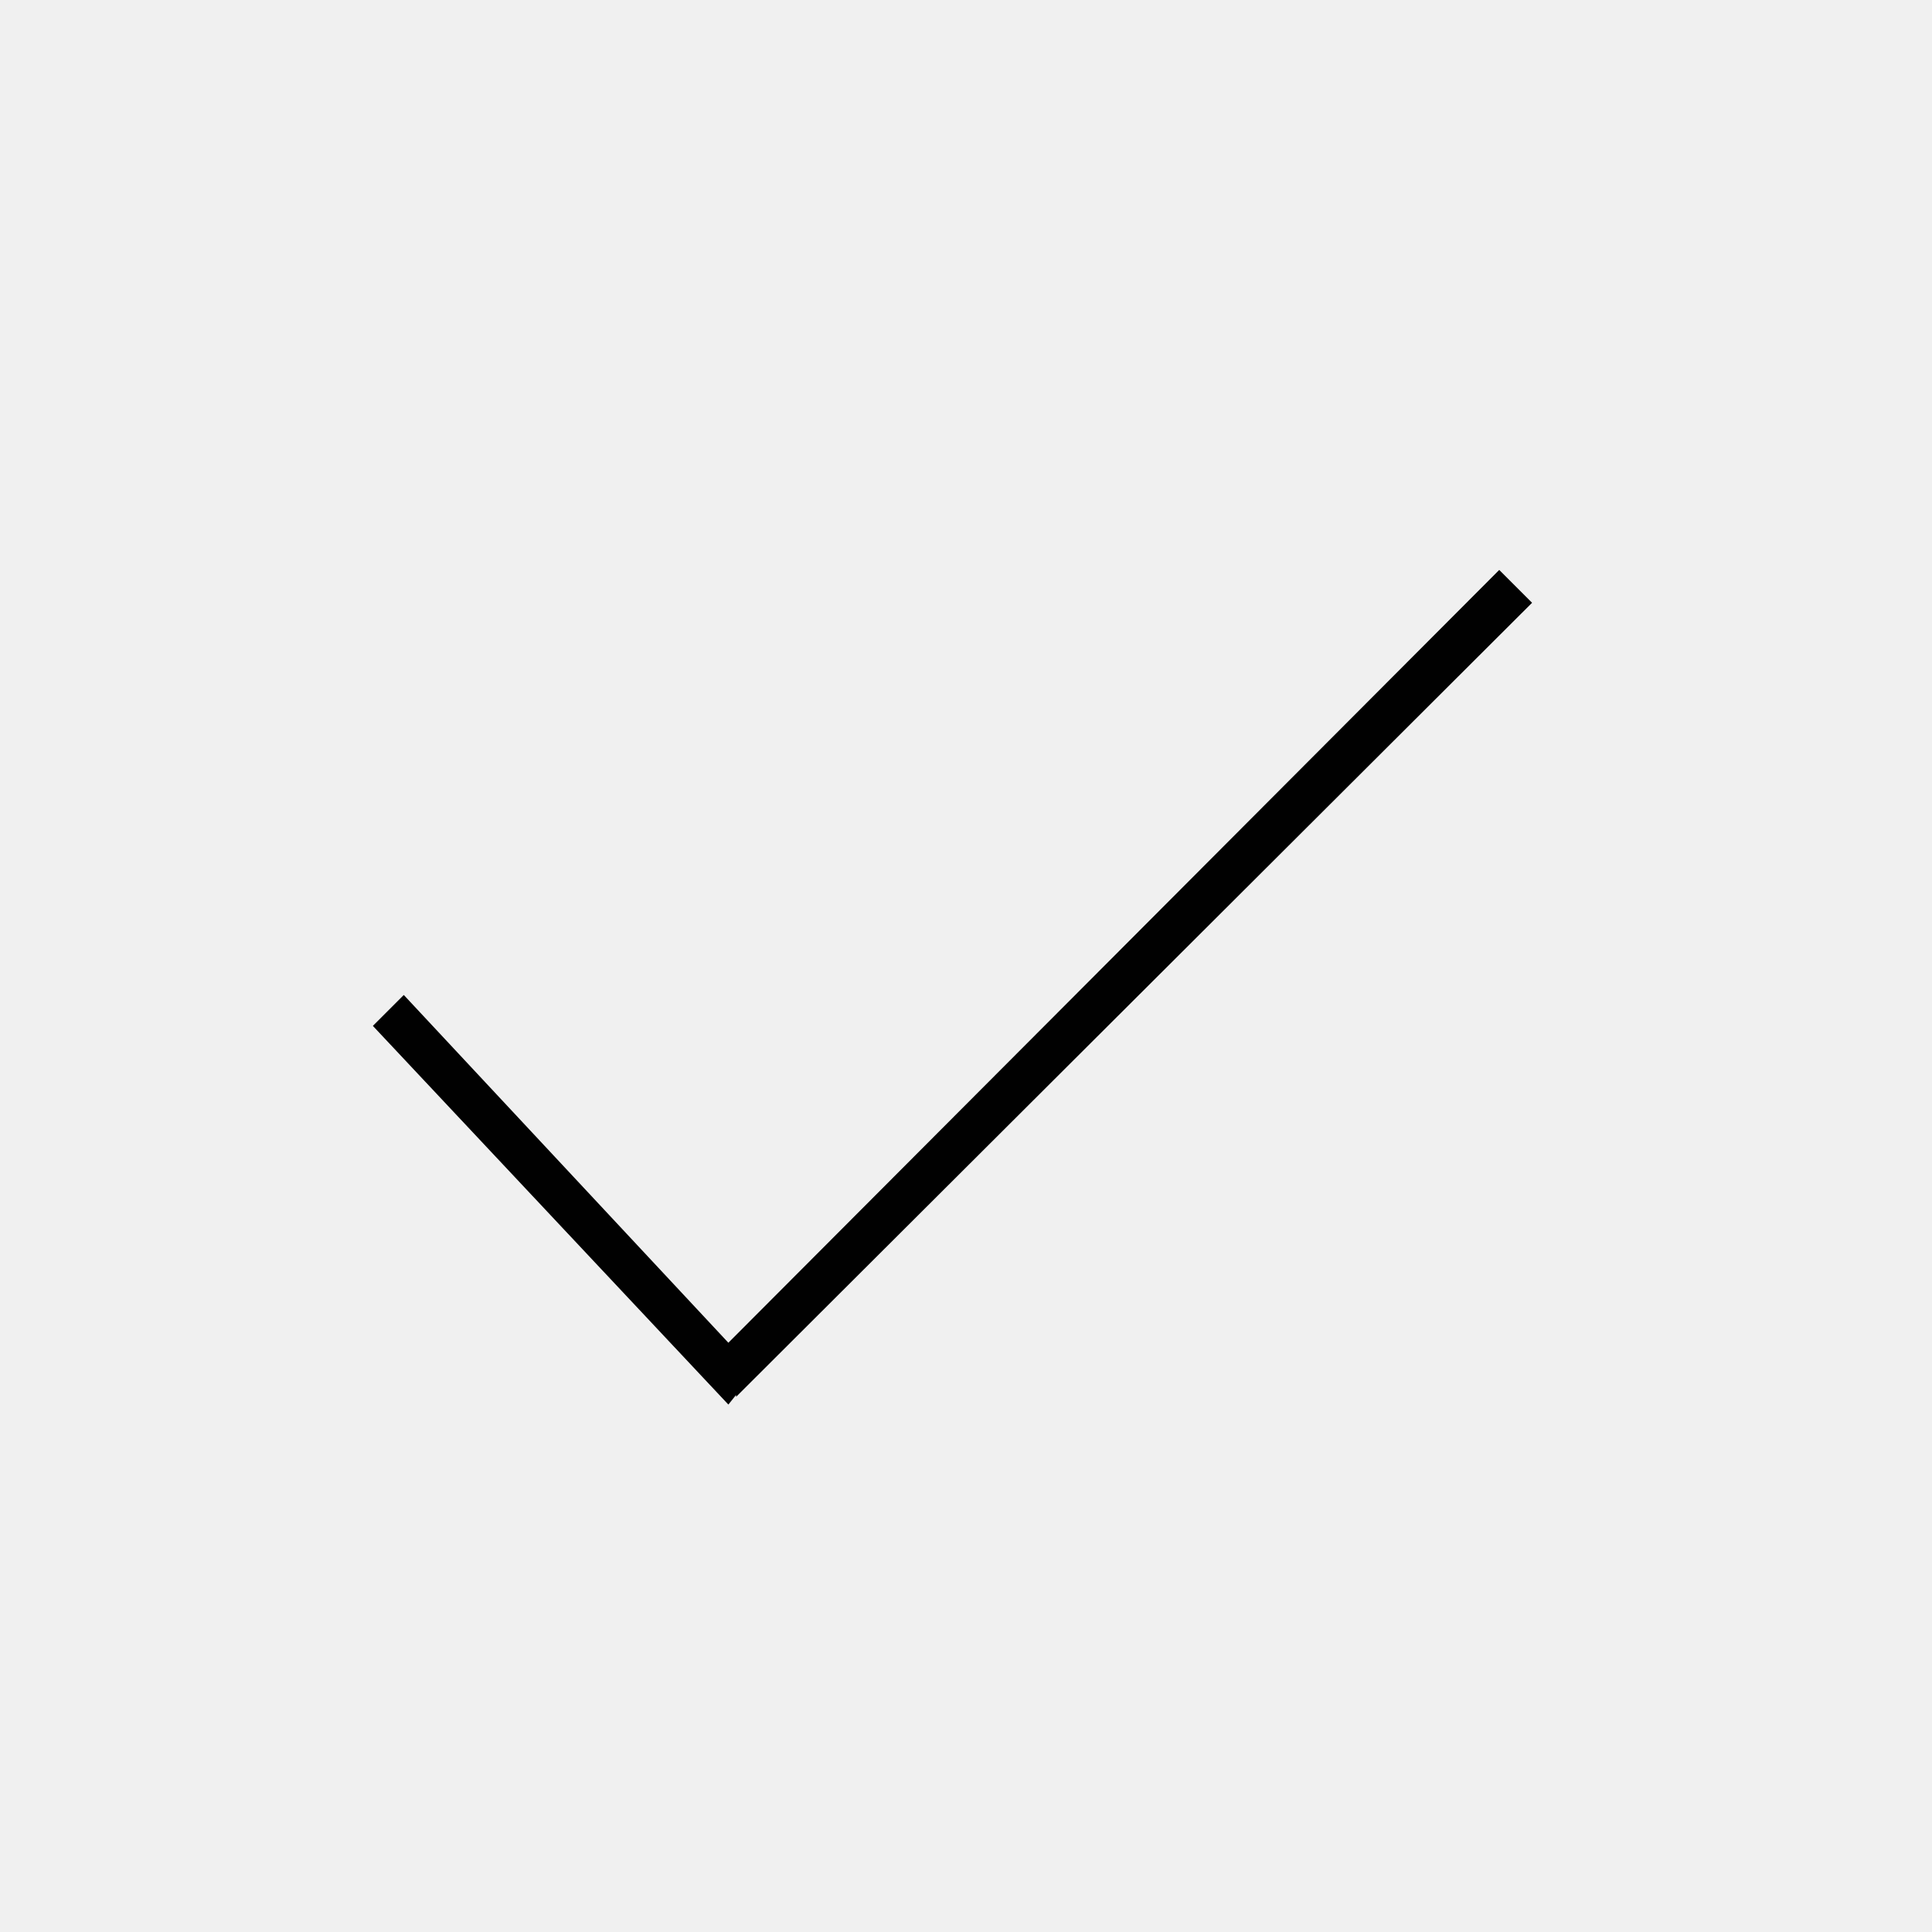
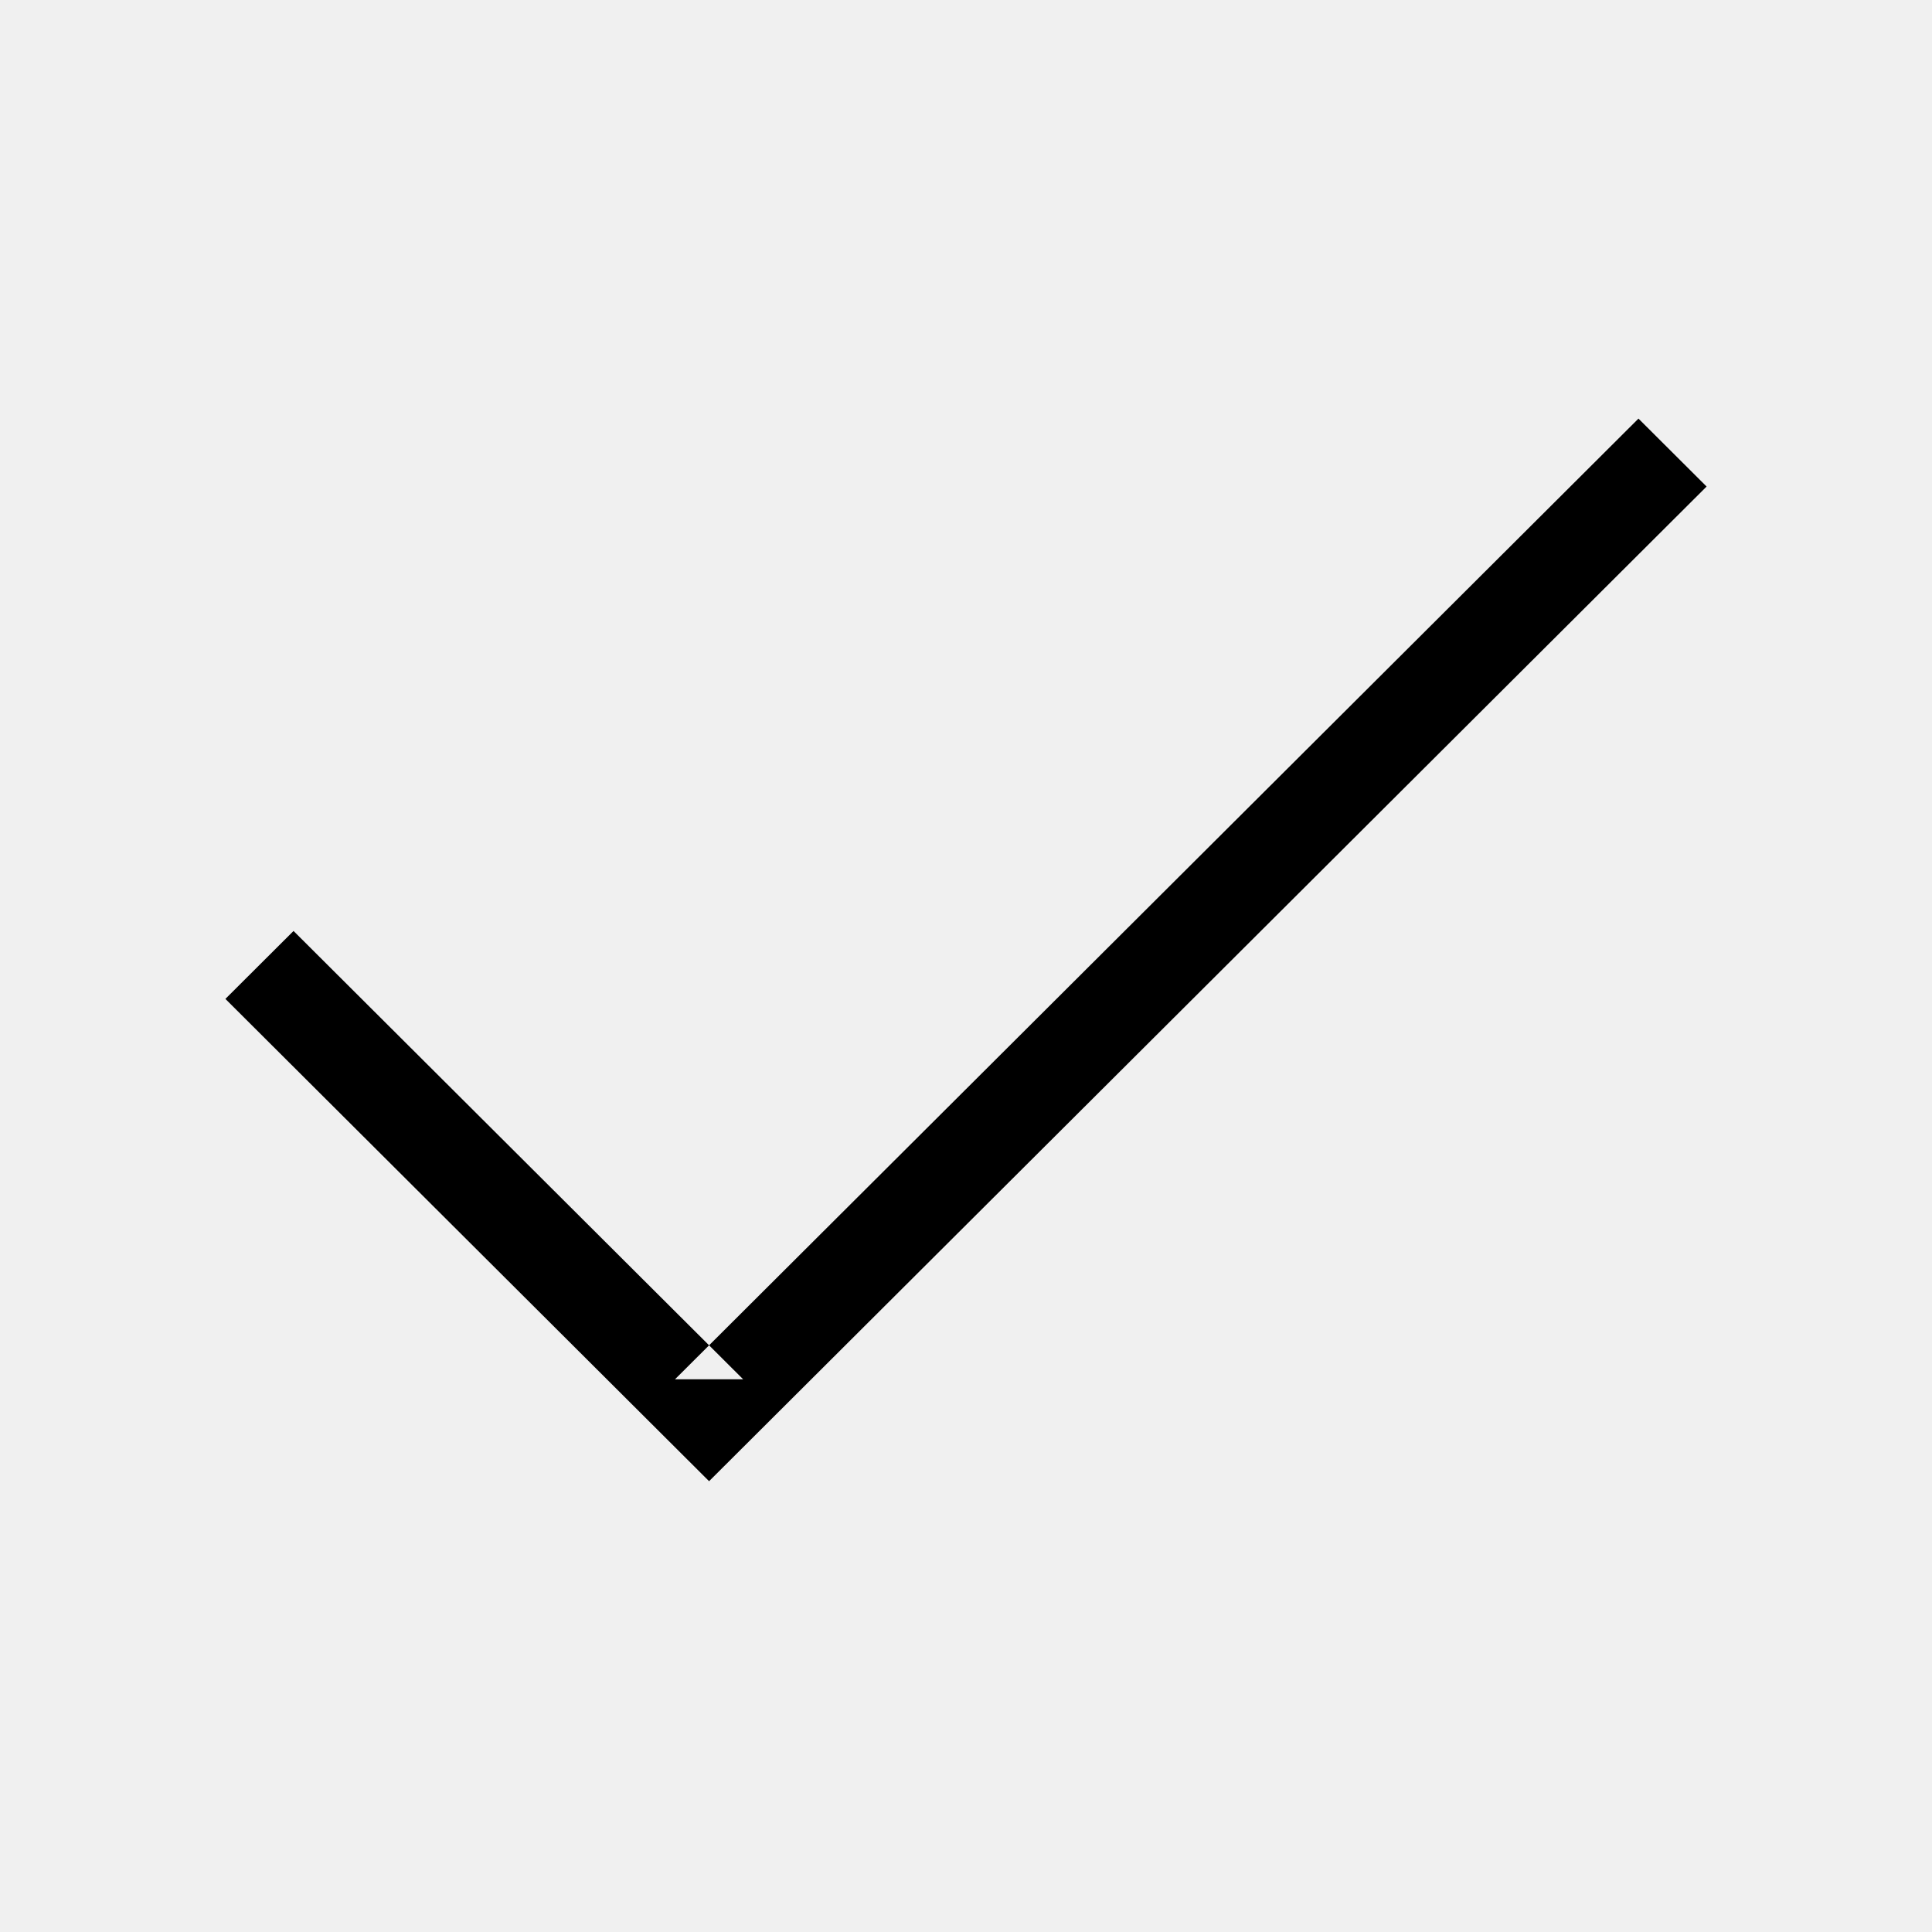
- <svg xmlns="http://www.w3.org/2000/svg" enable-background="new 0 0 100 100" id="Layer_1" version="1.1" viewBox="0 0 100 100" xml:space="preserve">
-   <polygon fill="#010101" points="77.6,29.5 37.7,69.5 20.9,51.5 19.3,53.1 37.7,72.7 38.1,72.2 38.1,72.3 79.3,31.2 " />
+ <svg xmlns="http://www.w3.org/2000/svg" width="60px" height="60px" viewBox="0 0 60 60" version="1.1">
+   <defs />
+   <g id="Page-1" stroke="none" stroke-width="1" fill="none" fill-rule="evenodd">
+     <g id="tasky">
+       <path d="M30,58.75 L30,58.75 C45.878,58.75 58.75,45.878 58.75,30 C58.75,14.122 45.878,1.25 30,1.25 C14.122,1.25 1.25,14.122 1.25,30 C1.25,45.878 14.122,58.75 30,58.75 L30,58.75 Z M30,60 L30,60 C13.431,60 0,46.569 0,30 C0,13.431 13.431,0 30,0 C46.569,0 60,13.431 60,30 C60,46.569 46.569,60 30,60 L30,60 Z" id="Shape-Copy" fill-opacity="0.011" fill="#FFFFFF" />
+       <path d="M7,31.022 L20.963,44.945 L22.021,46 L23.079,44.945 L53,15.11 L50.884,13 L20.963,42.835 L23.079,42.835 L9.116,28.912 L7,31.022 L7,31.022 Z" id="Shape" fill="#000000" />
+     </g>
+   </g>
</svg>
